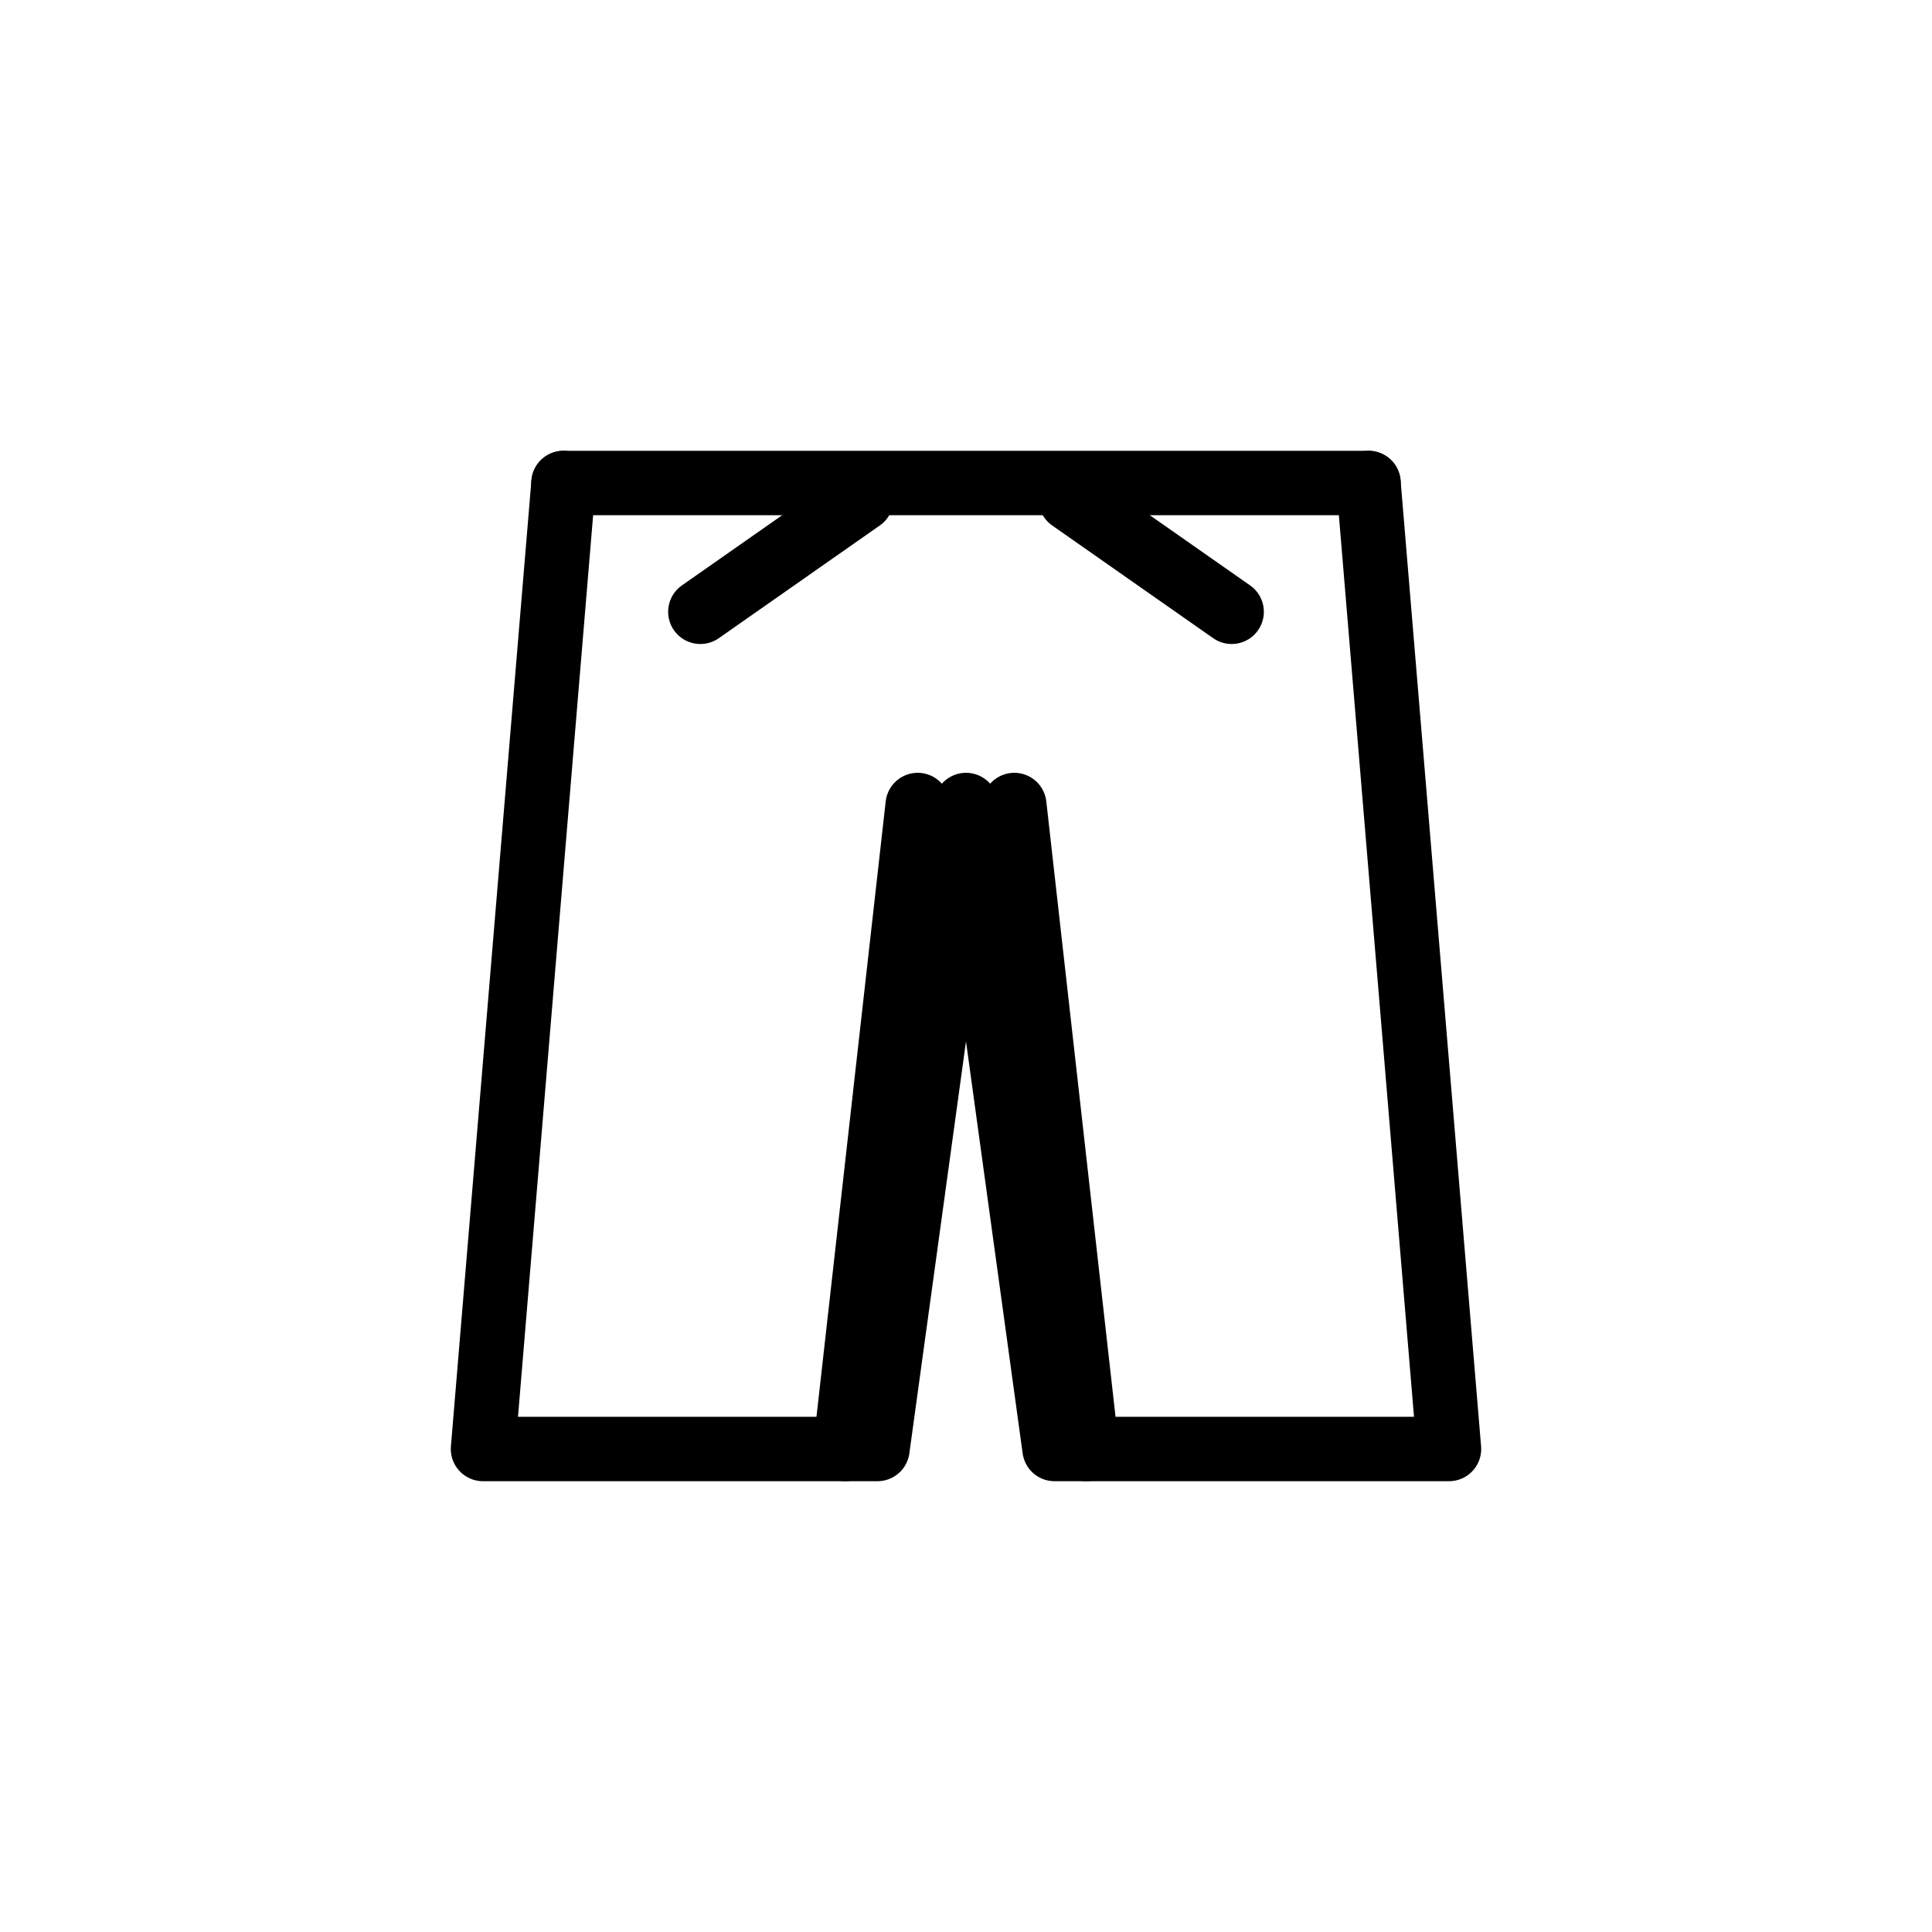
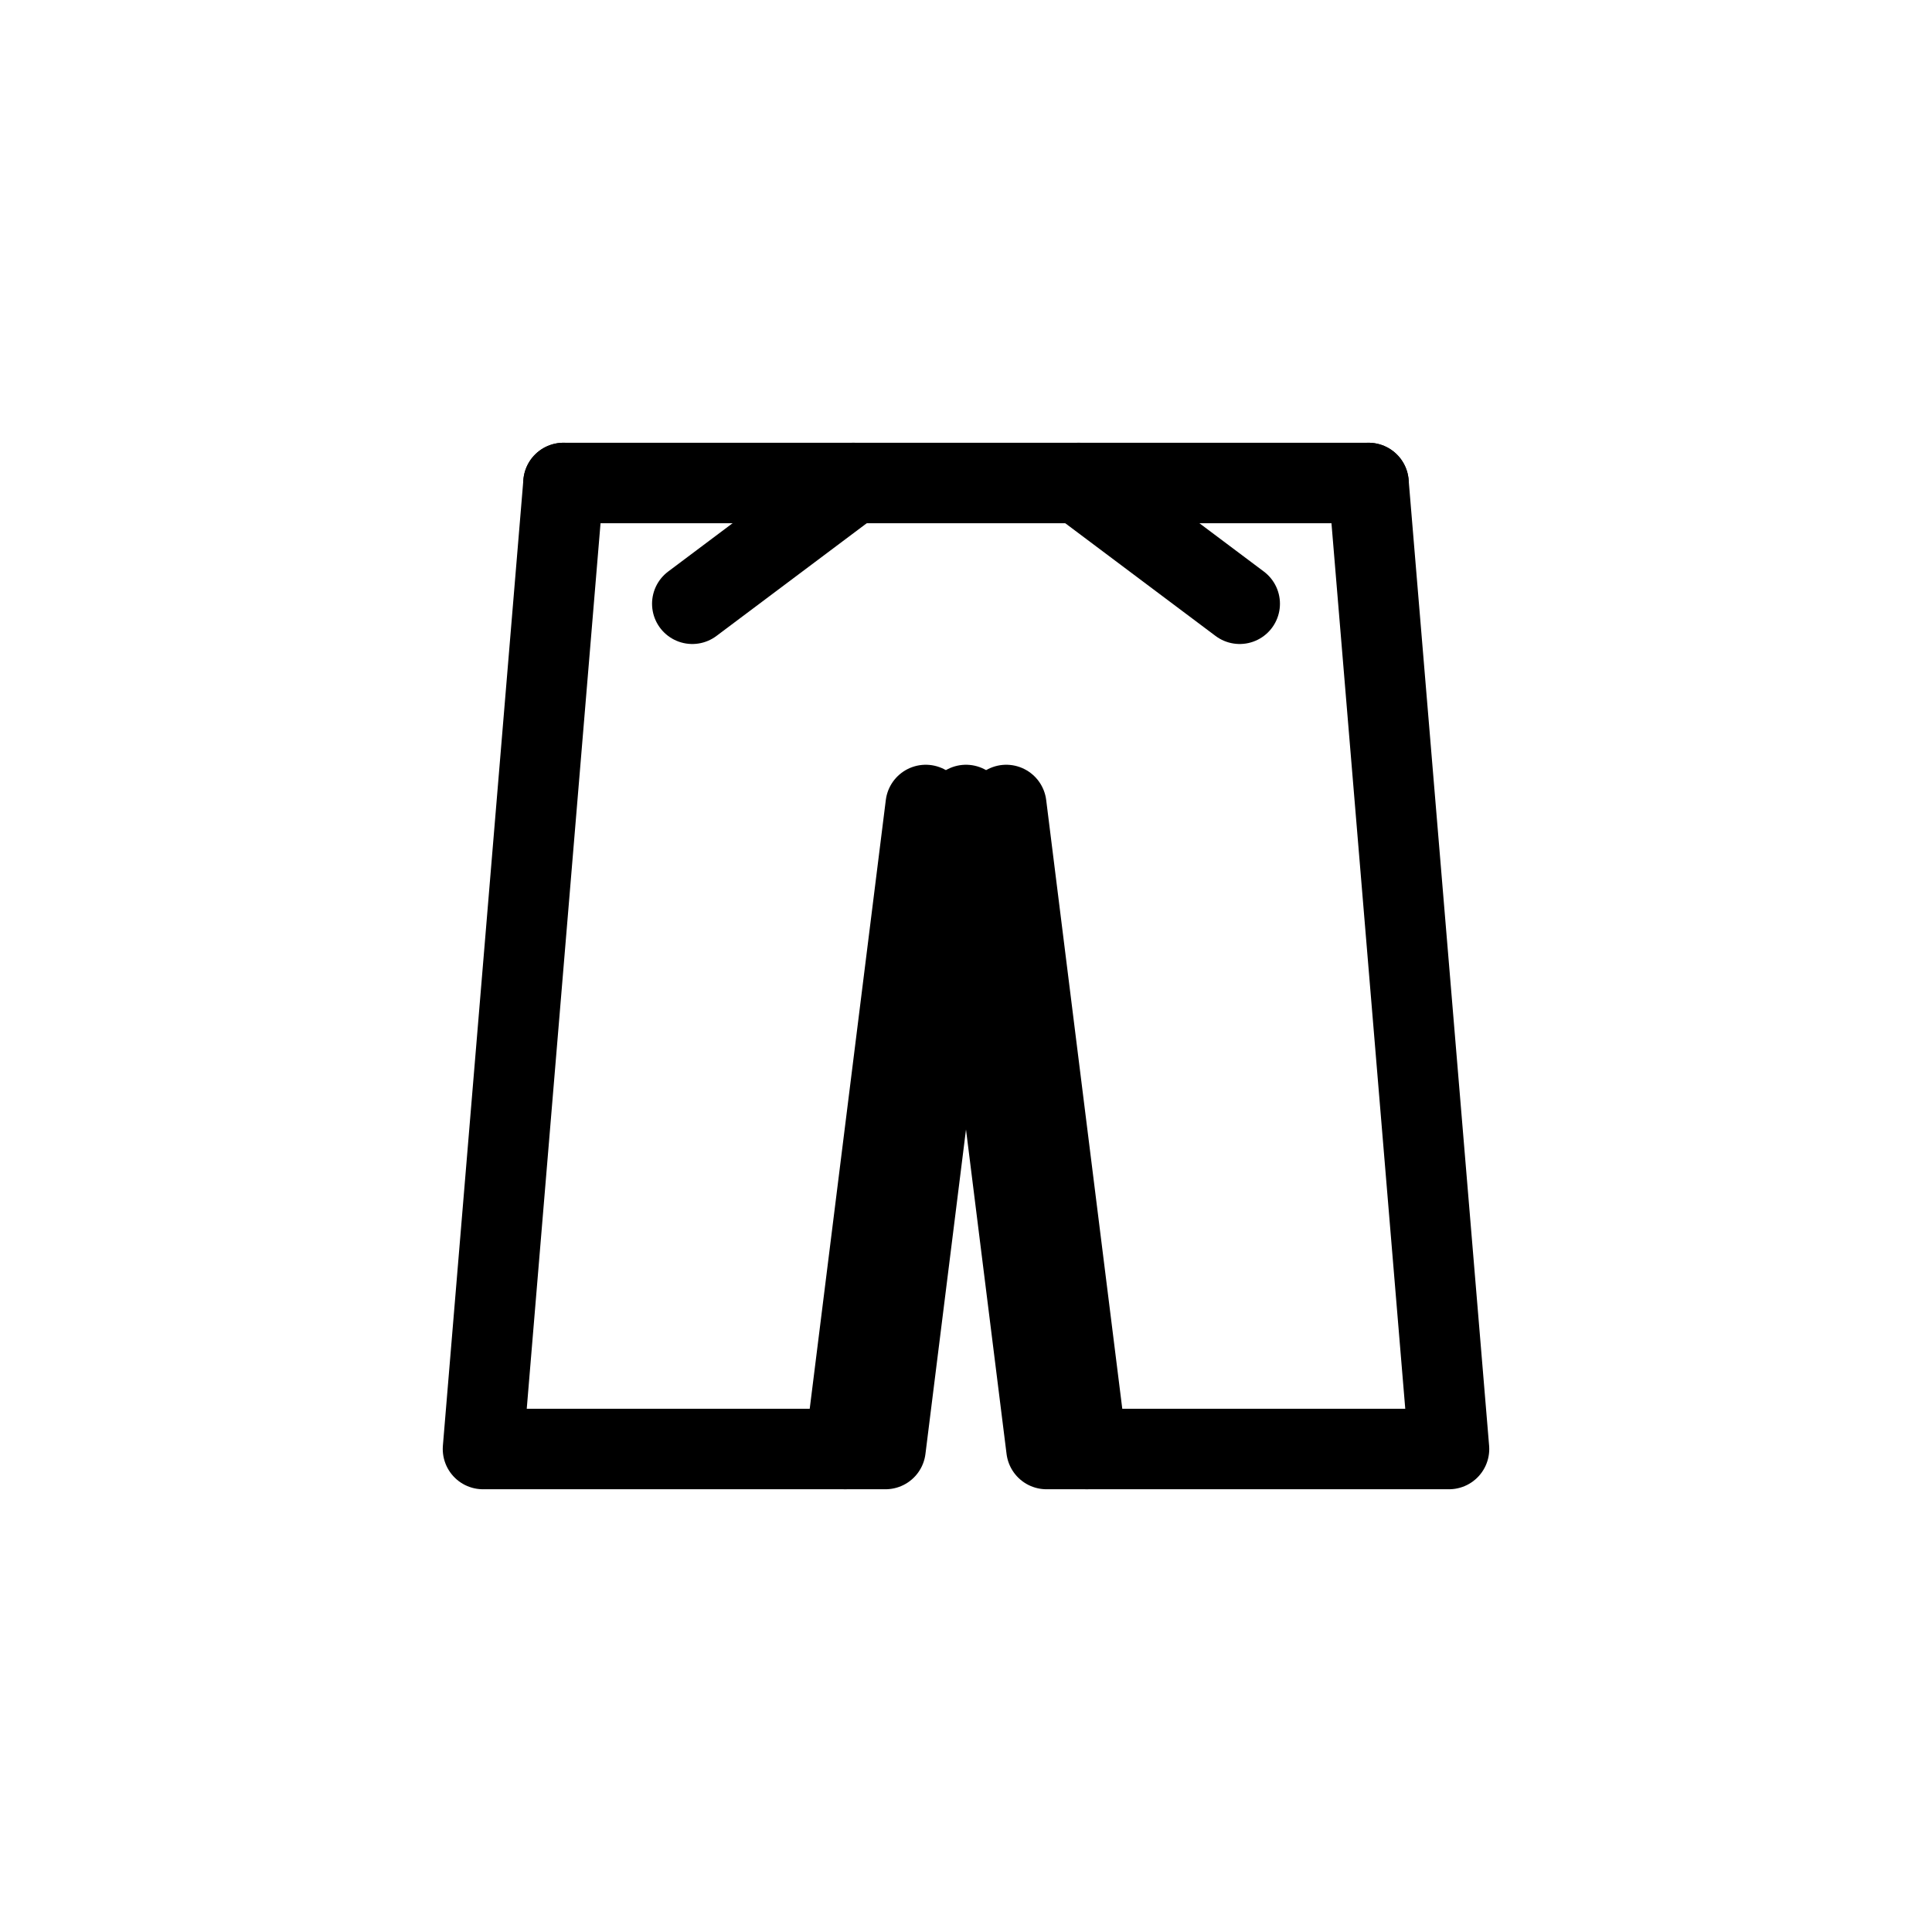
<svg xmlns="http://www.w3.org/2000/svg" viewBox="0 0 24 24" width="24" height="24" aria-hidden="true">
-   <g fill="none" stroke="currentColor" stroke-width="0.8" stroke-linecap="round" stroke-linejoin="round" vector-effect="non-scaling-stroke">
+   <g fill="none" stroke="currentColor" stroke-width="1" stroke-linecap="round" stroke-linejoin="round" vector-effect="non-scaling-stroke">
    <path d="M7 6h10" />
-     <path d="M7 6l-1 12h4.9l1.1-8 1.1 8H18l-1-12" />
-     <path d="M8.7 7.6l2-1.4M15.3 7.6l-2-1.4" />
-     <path d="M11.4 10l-.9 8M12.6 10l.9 8" />
+     <path d="M7 6l-1 12h5l1-8 1 8h5l-1-12" />
+     <path d="M8.6 7.5l2-1.5M15.4 7.5l-2-1.5" />
+     <path d="M11.5 10l-1 8M12.5 10l1 8" />
  </g>
</svg>
